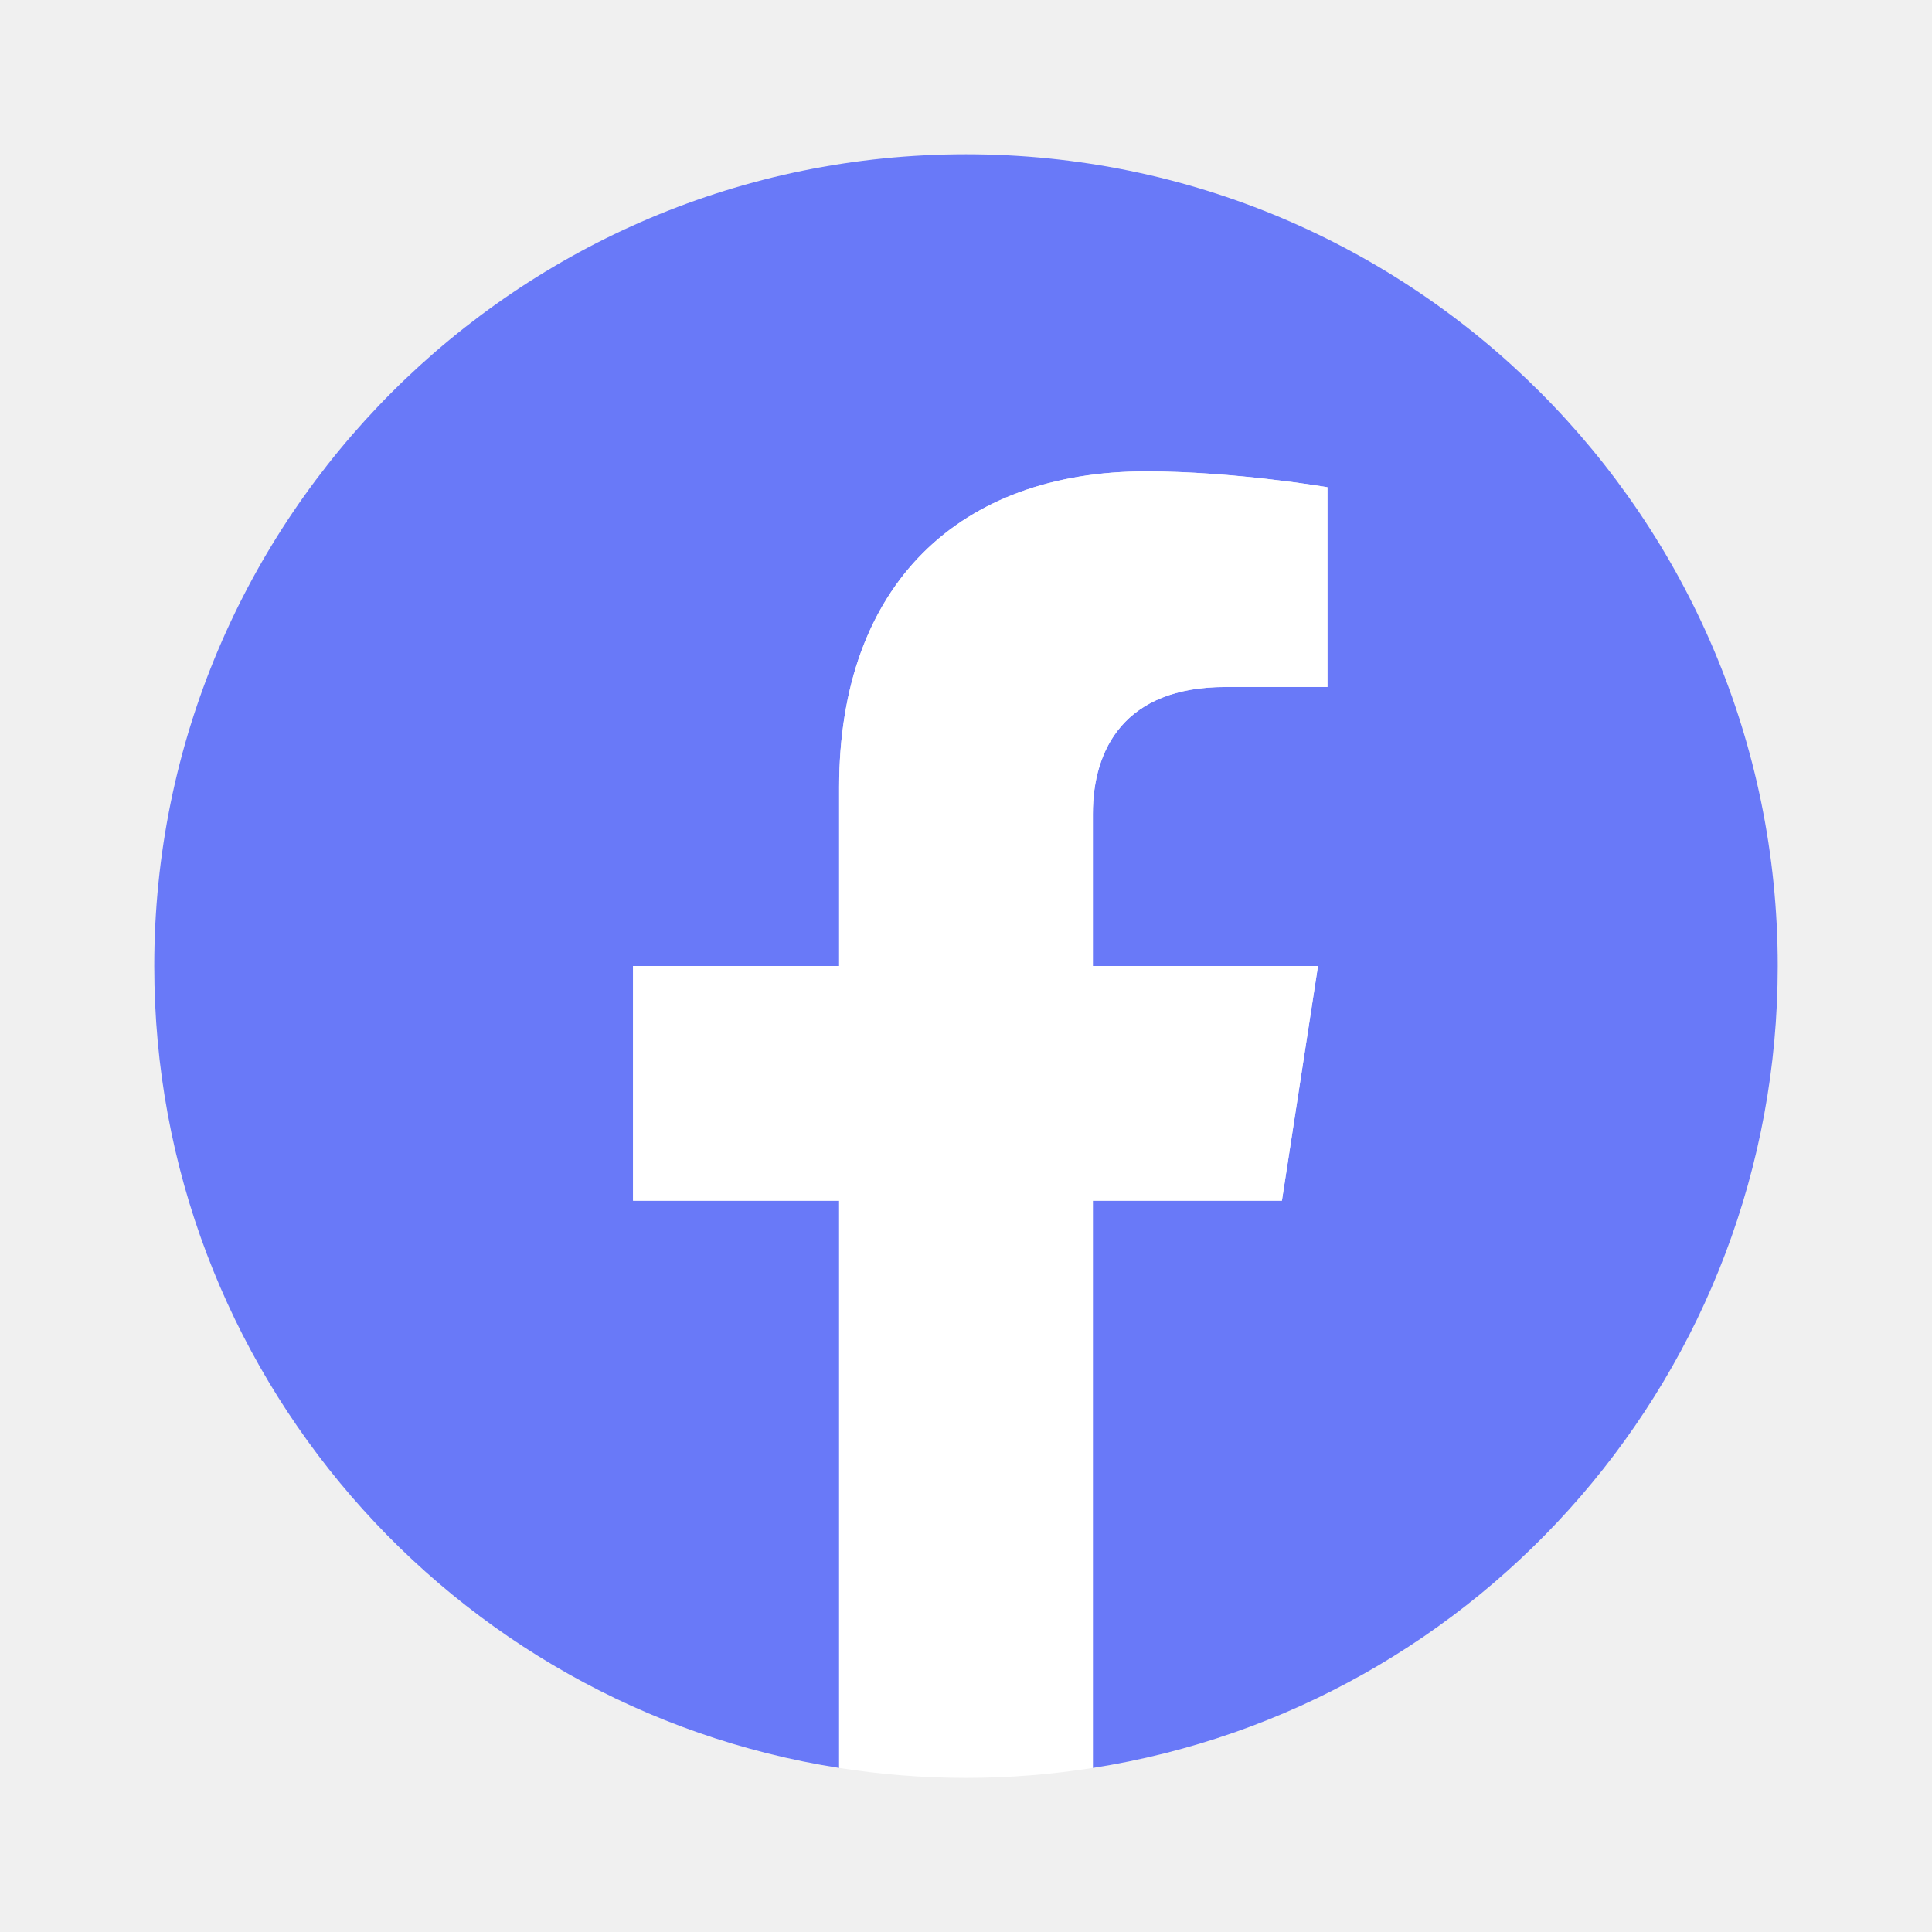
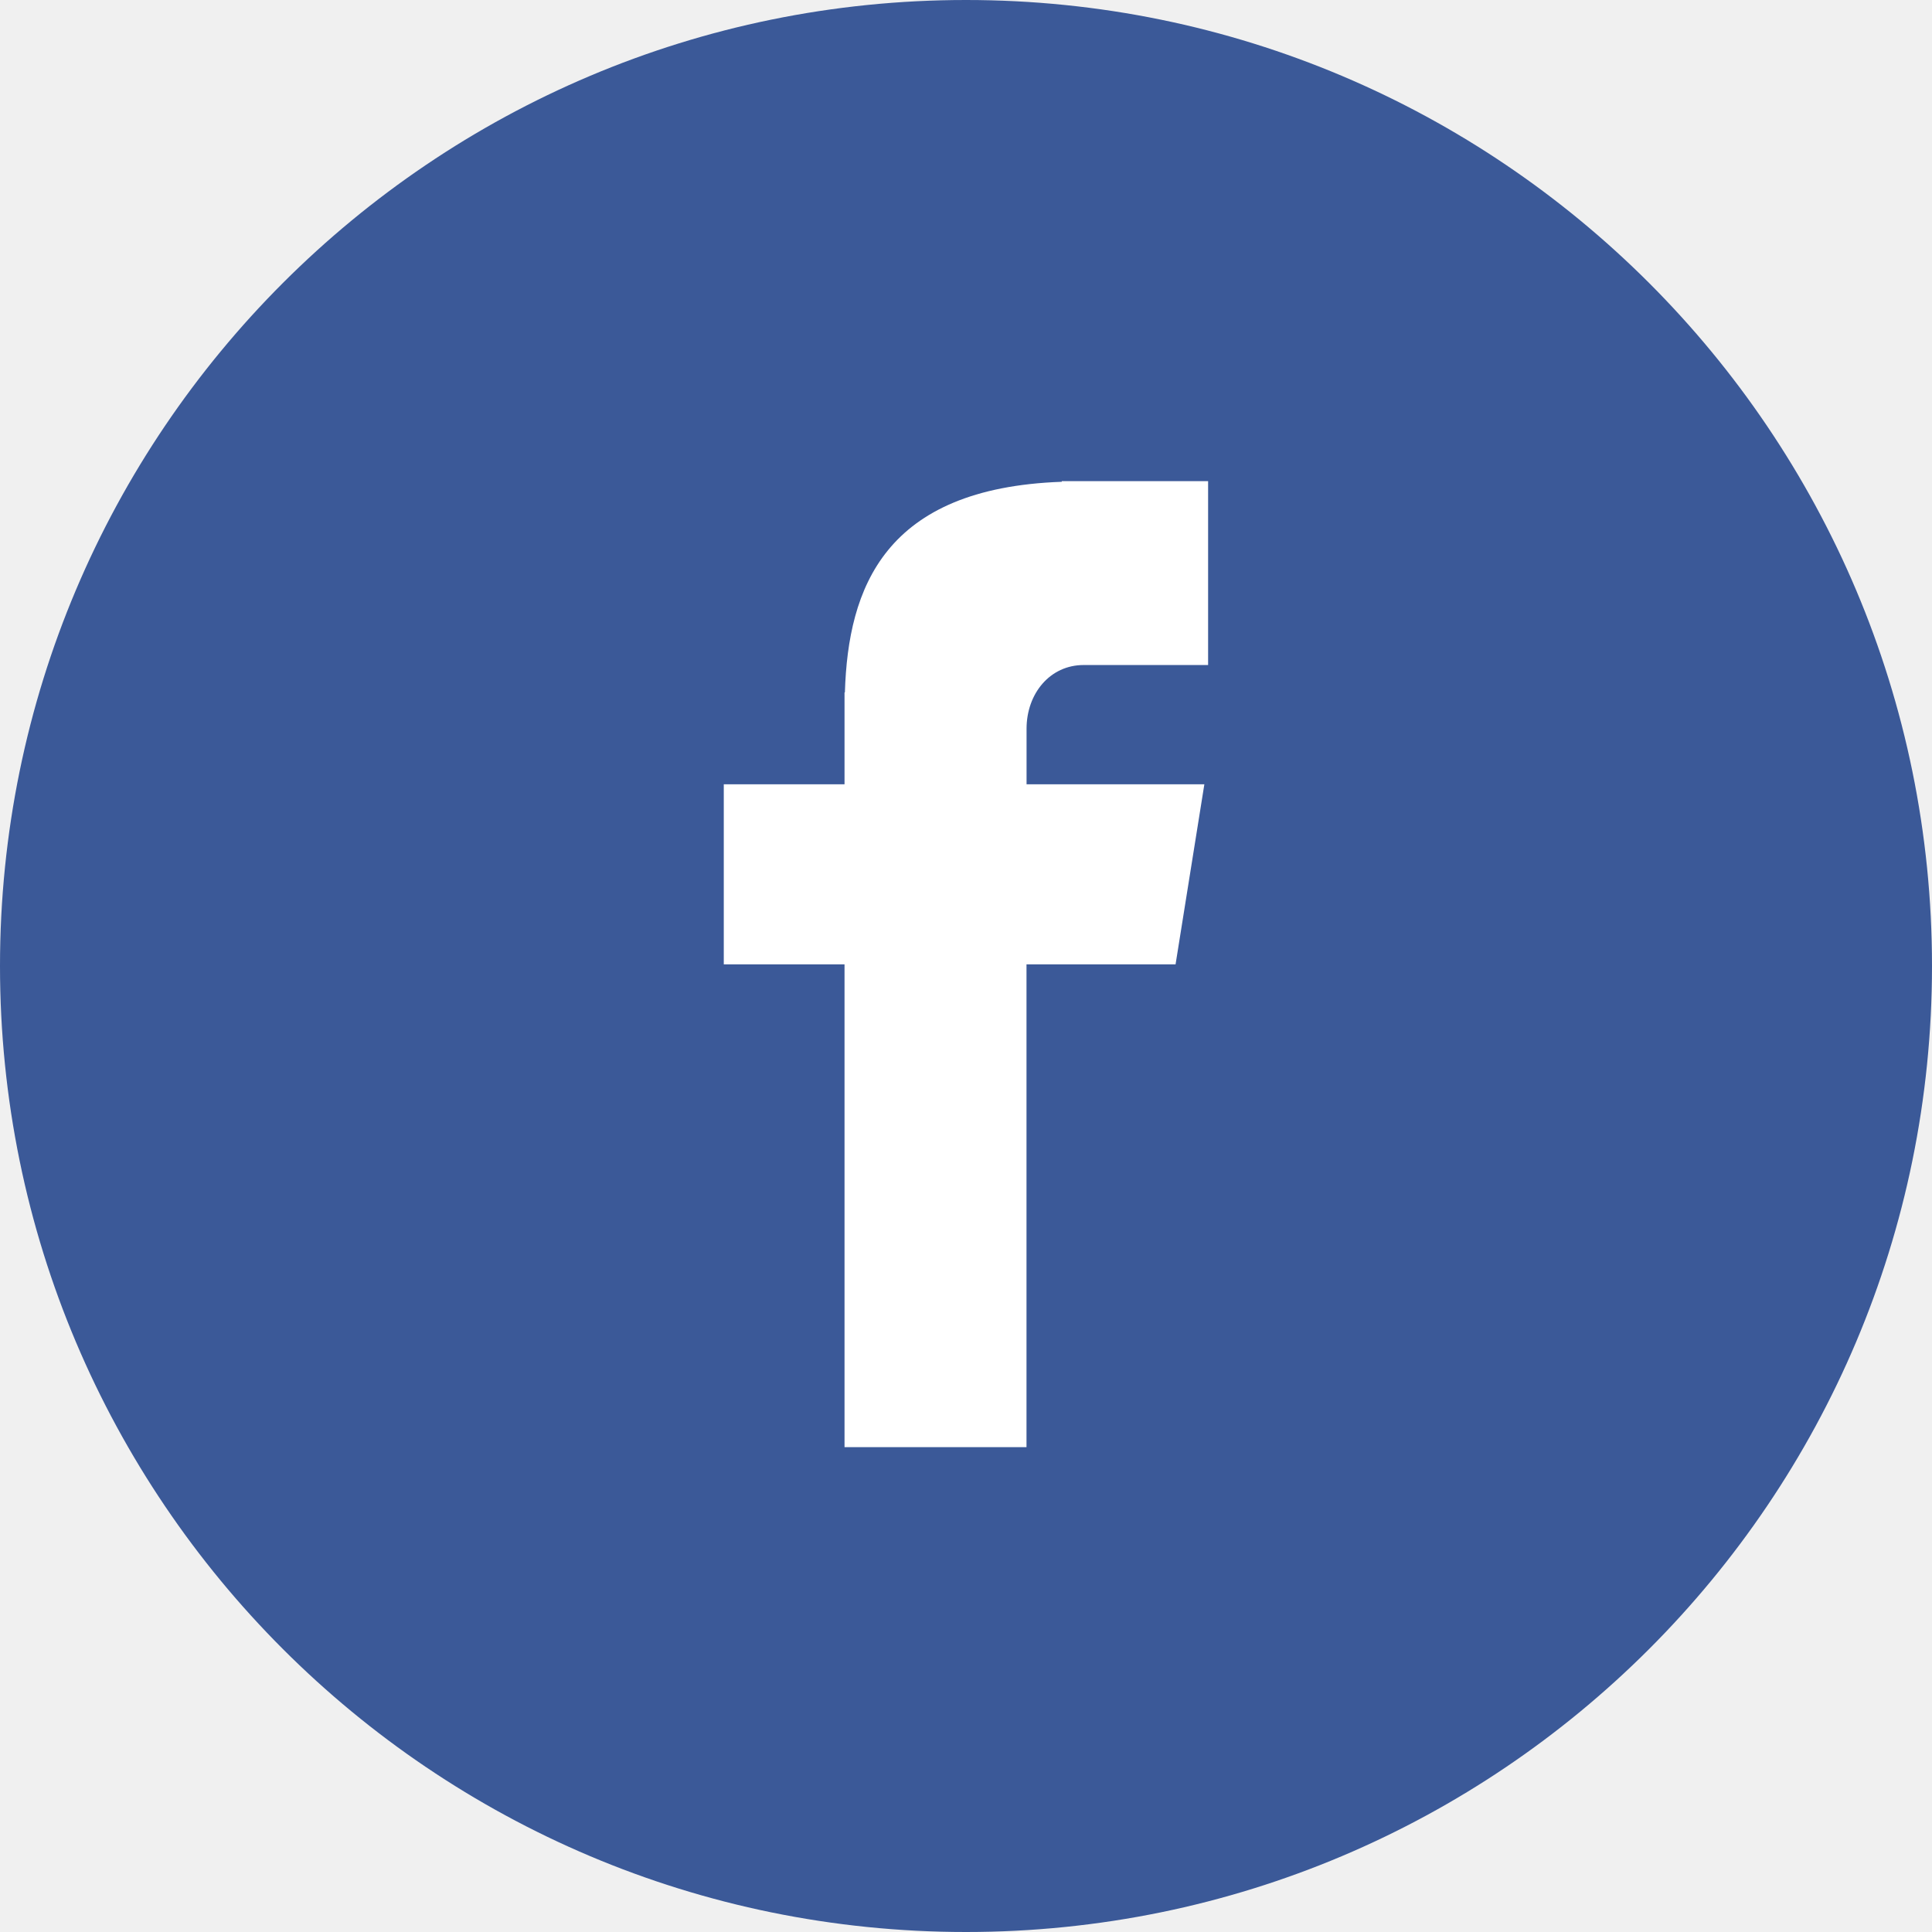
- <svg xmlns="http://www.w3.org/2000/svg" id="SvgjsSvg1001" width="288" height="288" version="1.1">
-   <defs id="SvgjsDefs1002" />
-   <g id="SvgjsG1008" transform="matrix(0.9167,0,0,0.9167,11.9952,11.99618)">
-     <svg width="288" height="288" viewBox="0 0 24 24">
-       <path fill="#6979f8" d="M 23 12 C 23 5.926 18.074 1 12 1 C 5.926 1 1 5.926 1 12 C 1 17.492 5.023 22.043 10.281 22.867 L 10.281 15.18 L 7.488 15.18 L 7.488 12 L 10.281 12 L 10.281 9.578 C 10.281 6.82 11.922 5.297 14.438 5.297 C 15.641 5.297 16.898 5.512 16.898 5.512 L 16.898 8.219 L 15.512 8.219 C 14.145 8.219 13.719 9.066 13.719 9.938 L 13.719 12 L 16.77 12 L 16.281 15.18 L 13.719 15.18 L 13.719 22.867 C 18.977 22.043 23 17.492 23 12 Z M 23 12 " class="colorf53838 svgShape" />
-       <path fill="#ffffff" d="M 16.281 15.18 L 16.77 12 L 13.719 12 L 13.719 9.938 C 13.719 9.066 14.145 8.219 15.512 8.219 L 16.898 8.219 L 16.898 5.512 C 16.898 5.512 15.641 5.297 14.438 5.297 C 11.922 5.297 10.281 6.82 10.281 9.578 L 10.281 12 L 7.488 12 L 7.488 15.18 L 10.281 15.18 L 10.281 22.867 C 11.422 23.047 12.578 23.047 13.719 22.867 L 13.719 15.18 Z M 16.281 15.18 " class="colorfff svgShape" />
-     </svg>
+ <svg xmlns="http://www.w3.org/2000/svg" height="800px" width="800px" version="1.1" id="Layer_1" viewBox="0 0 291.319 291.319" xml:space="preserve">
+   <g>
+     <path style="fill:#3B5998;" d="M145.659,0c80.45,0,145.66,65.219,145.66,145.66c0,80.45-65.21,145.659-145.66,145.659   S0,226.109,0,145.66C0,65.219,65.21,0,145.659,0z" />
+     <path style="fill:#FFFFFF;" d="M163.394,100.277h18.772v-27.73h-22.067v0.1c-26.738,0.947-32.218,15.977-32.701,31.763h-0.055   v13.847h-18.207v27.156h18.207v72.793h27.439v-72.793h22.477l4.342-27.156h-26.81v-8.366   C154.791,104.556,158.341,100.277,163.394,100.277z" />
  </g>
</svg>
